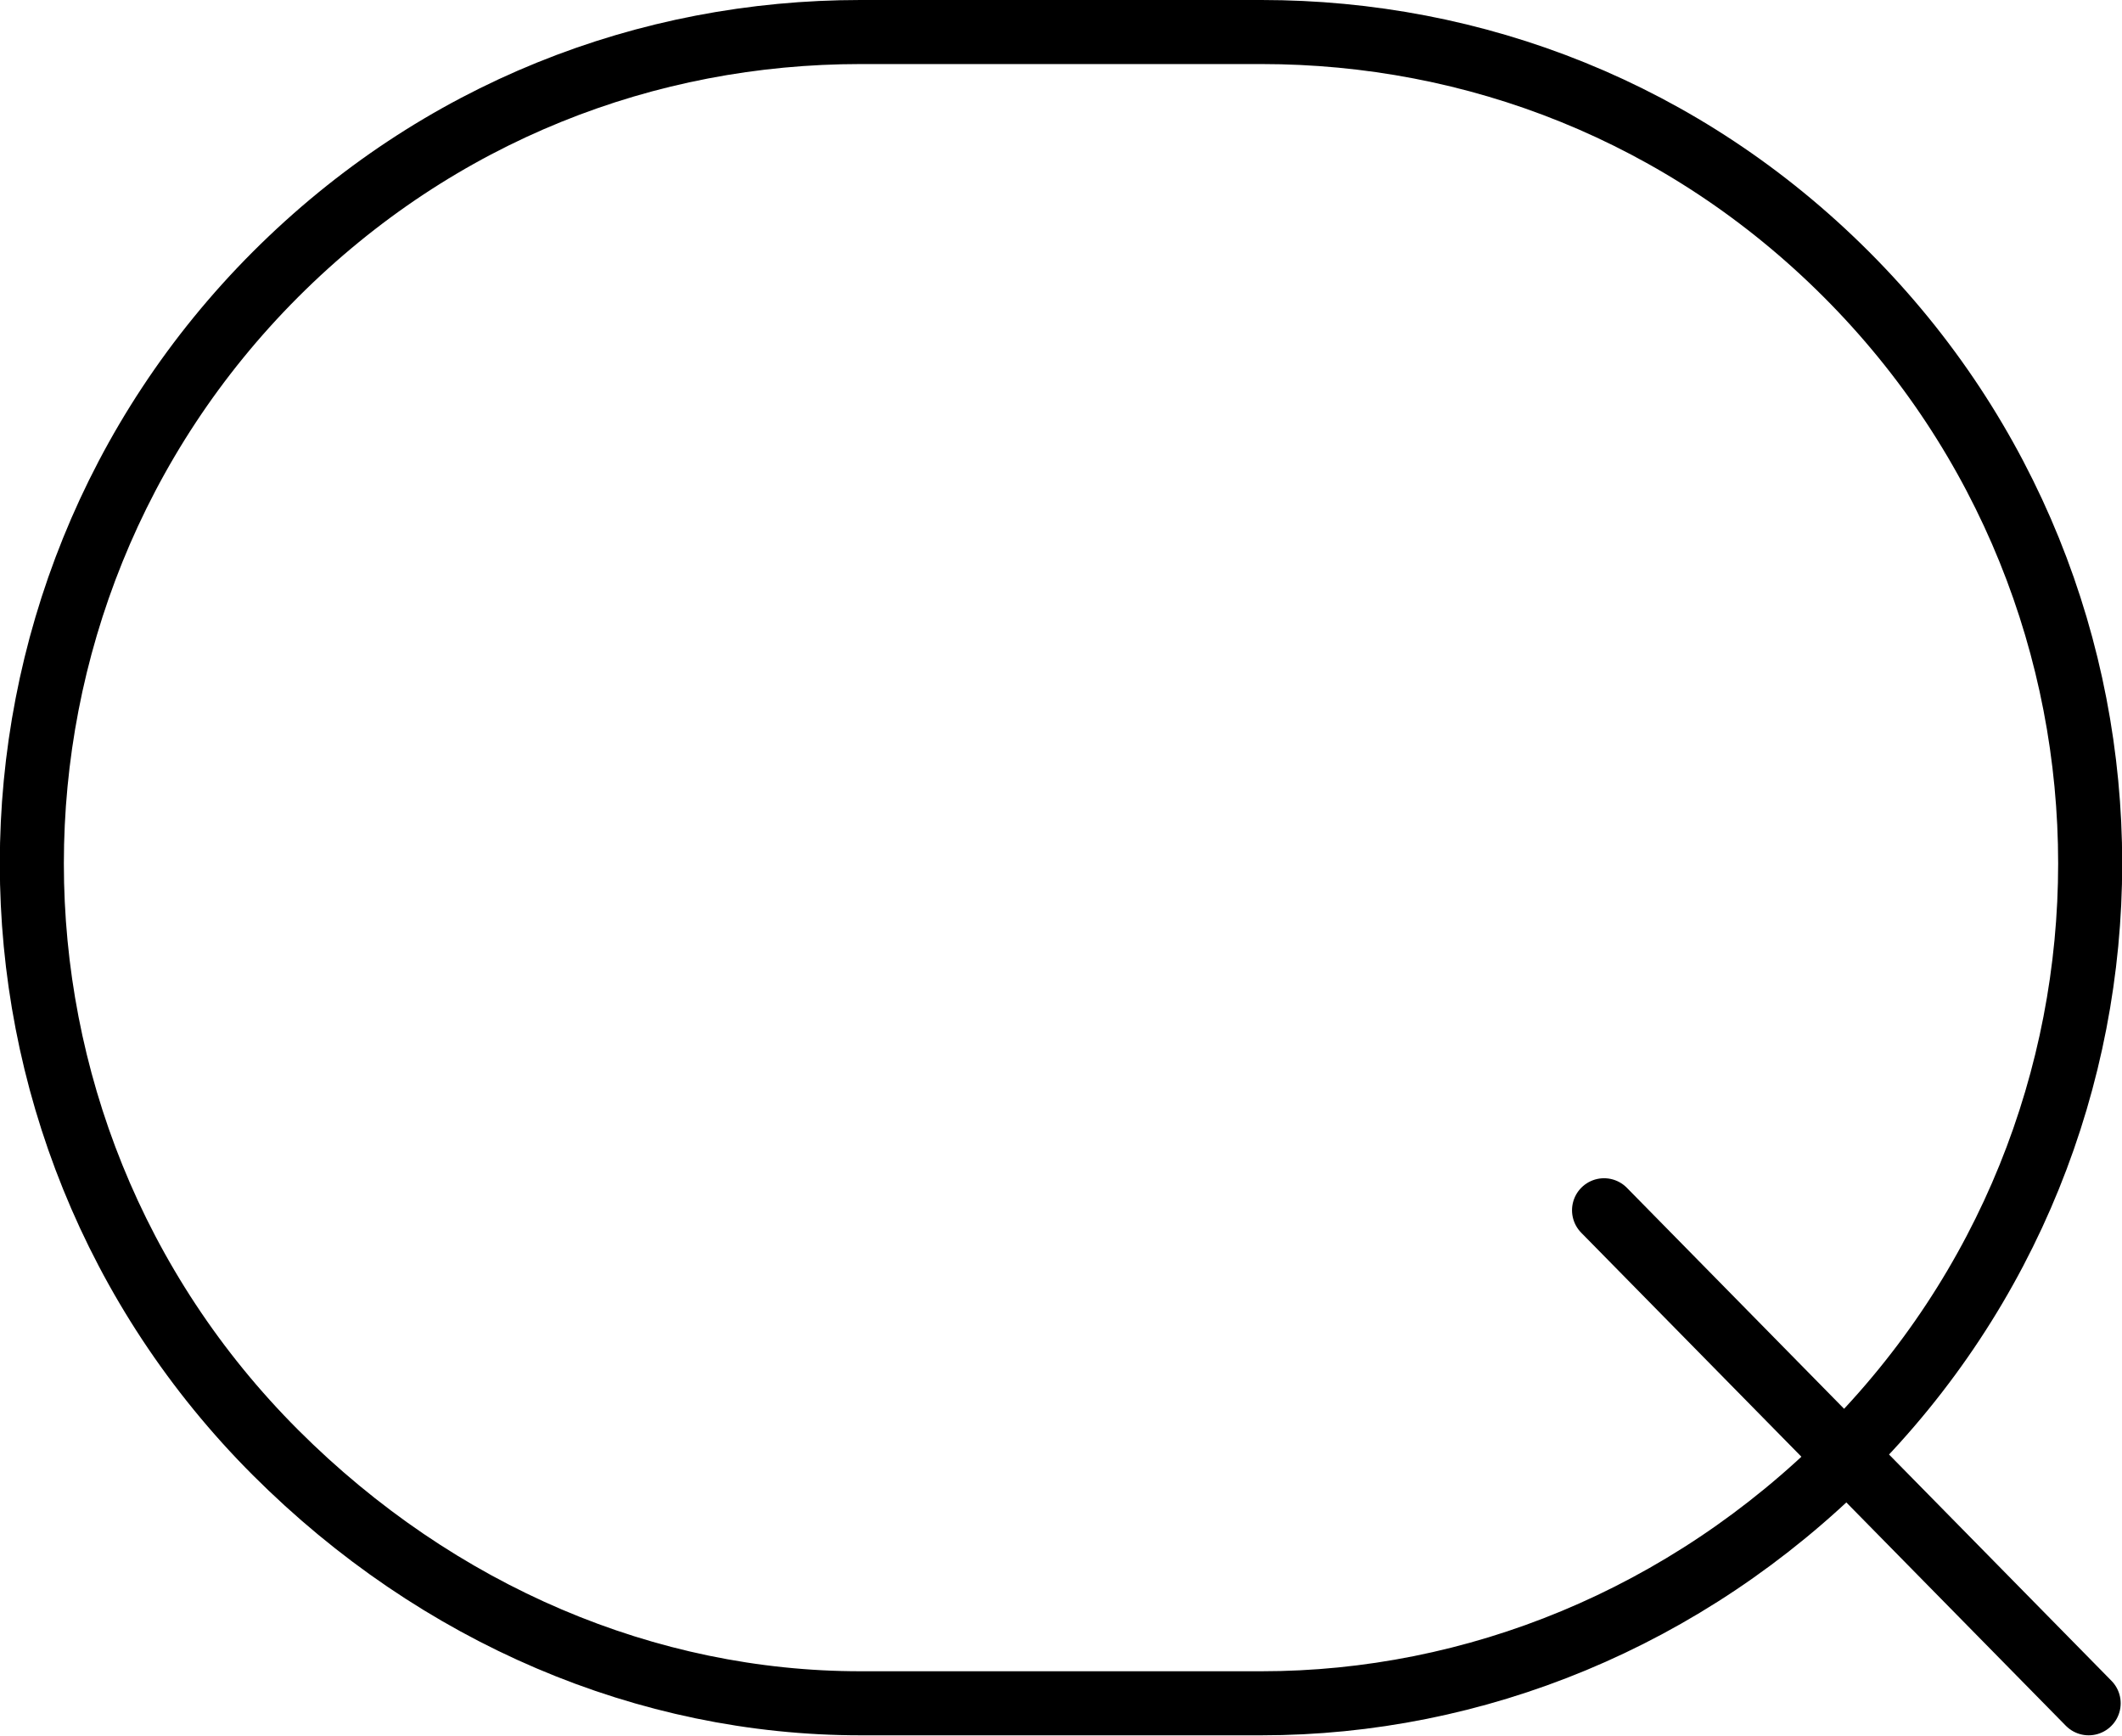
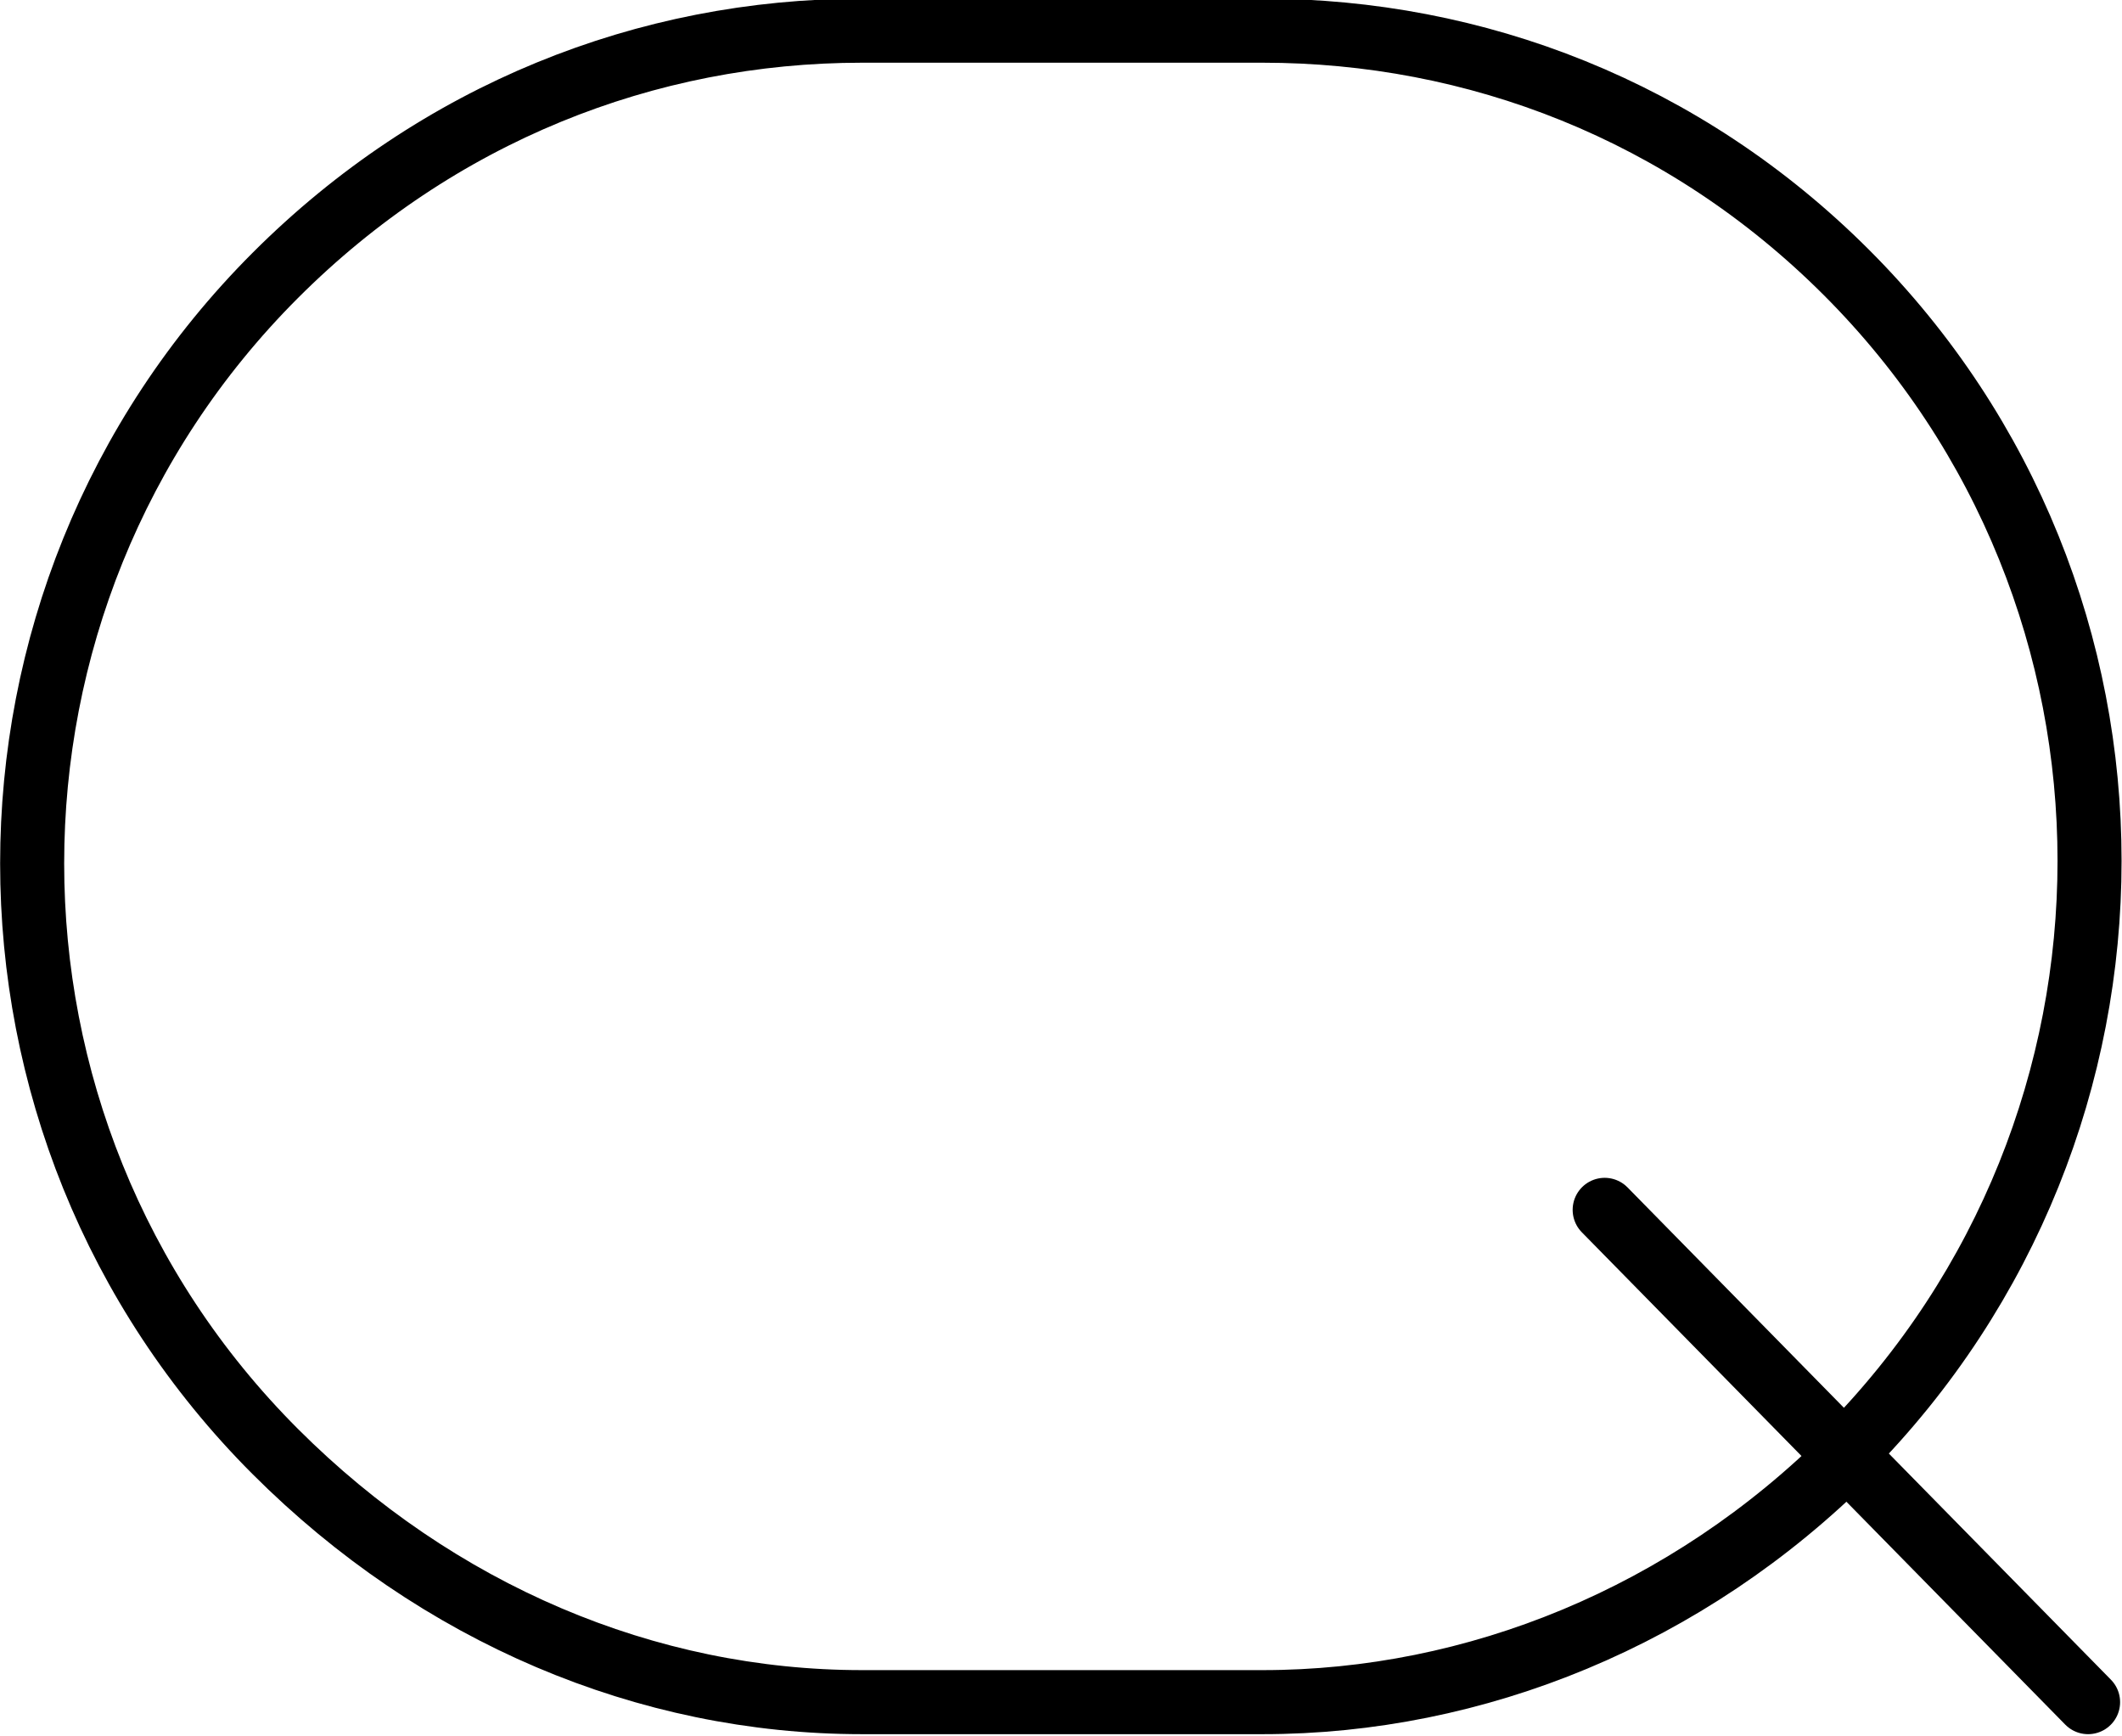
<svg xmlns="http://www.w3.org/2000/svg" version="1.1" id="svg4455" x="0px" y="0px" width="719.916" height="588.767" viewBox="0 0 719.916 588.767" enable-background="new 0 0 1000 1000" xml:space="preserve">
  <defs id="defs3361" />
  <g id="layer1" transform="translate(-76.59227,-245.5921)">
-     <path id="path3293" d="M 368.504,823.385 C 296.216,823.382 225.246,793.48 170.079,738.346 59.832,628.099 59.832,448.995 170.079,338.661 225.246,283.537 296.211,256.456 368.504,256.456 l 136.063,0 c 72.294,0 143.302,27.081 198.425,82.205 110.29,110.334 110.291,289.331 0,399.685 l 0.682,1.172 c -55.167,55.145 -126.818,83.87 -199.106,83.867 l -136.064,0 z" style="fill:none;stroke:#000000;stroke-width:21.728;stroke-linecap:round;stroke-linejoin:round" />
-     <path id="letter" d="m 620.787,656.141 164.41,167.244" style="fill:none;stroke:#000000;stroke-width:21.728;stroke-linecap:round;stroke-linejoin:round" />
+     <path id="path3293" d="        M 369,823        C 296,823 225,793 170,738 60,628 60,449 170,339 225,284 296,256 369,256        l 136,0        c 72,0 143,27 198,82 110,110 110,289 0,400        l 1,1        c -55,55 -127,84 -199,84        l -136,0 z" style="fill:none;stroke:#000000;stroke-width:21.728;stroke-linecap:round;stroke-linejoin:round" />
+     <path id="letter" d="        m 621,656 164,167        " style="fill:none;stroke:#000000;stroke-width:21.728;stroke-linecap:round;stroke-linejoin:round" />
  </g>
</svg>
